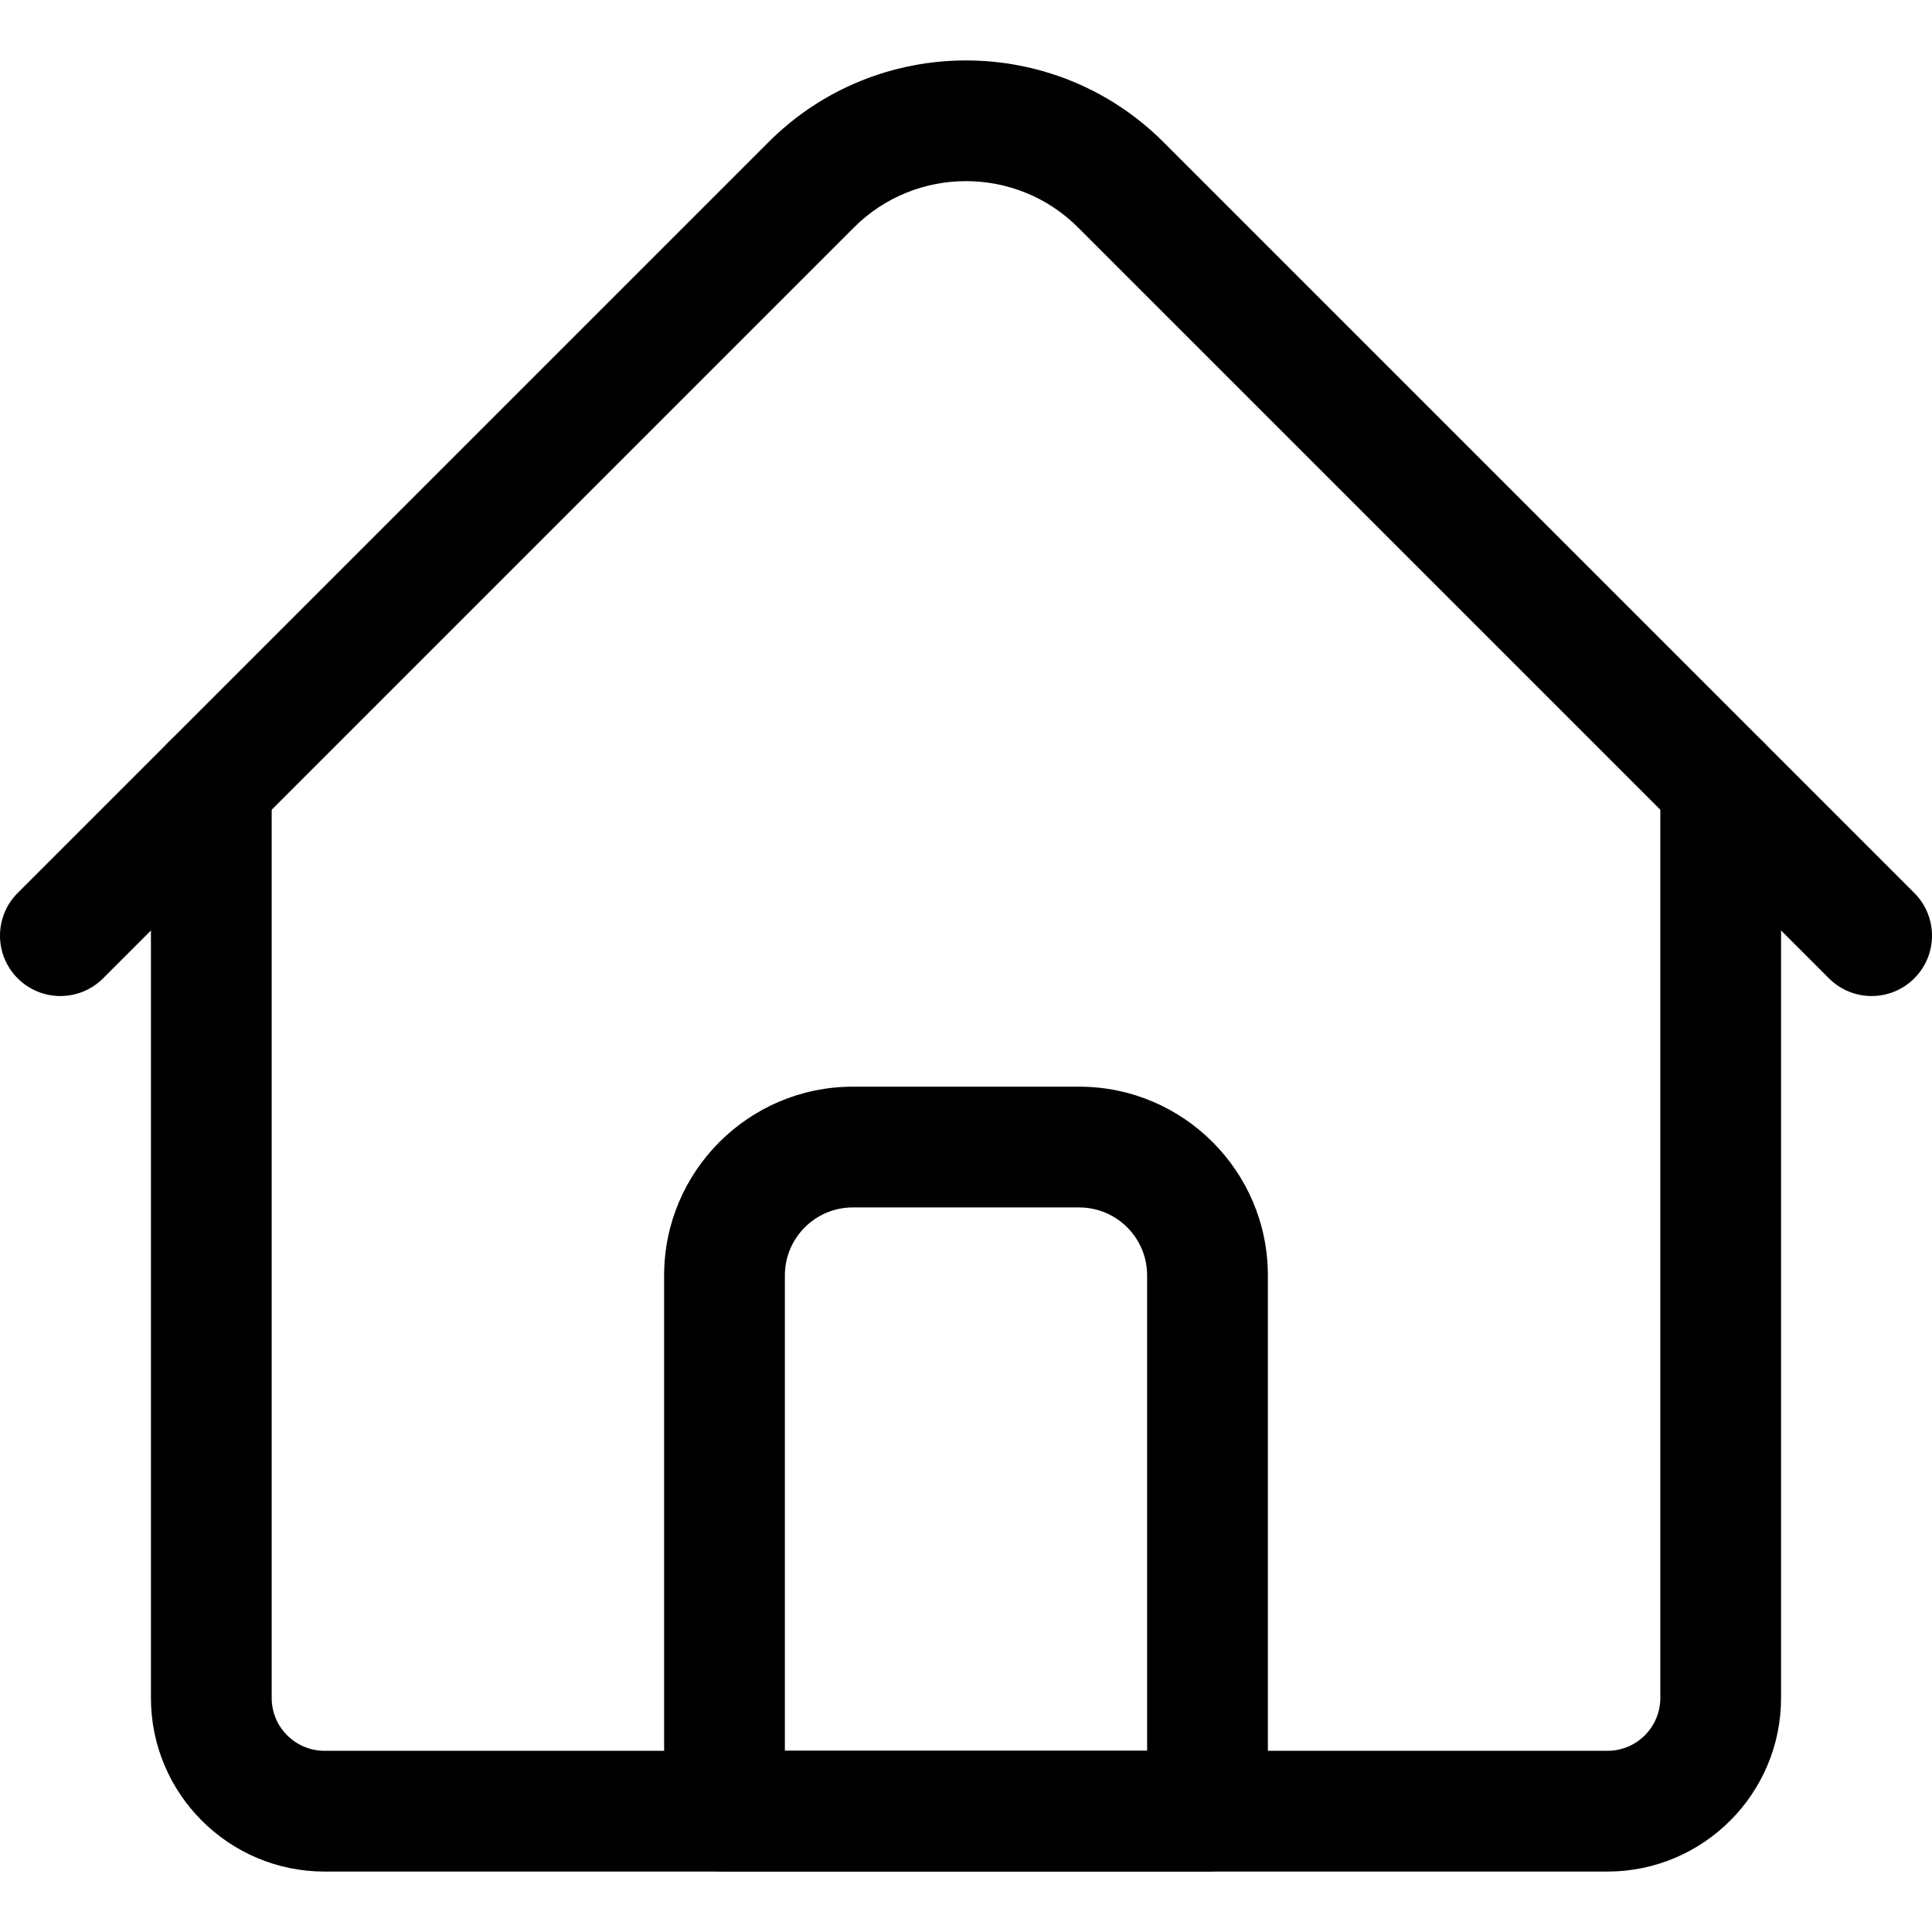
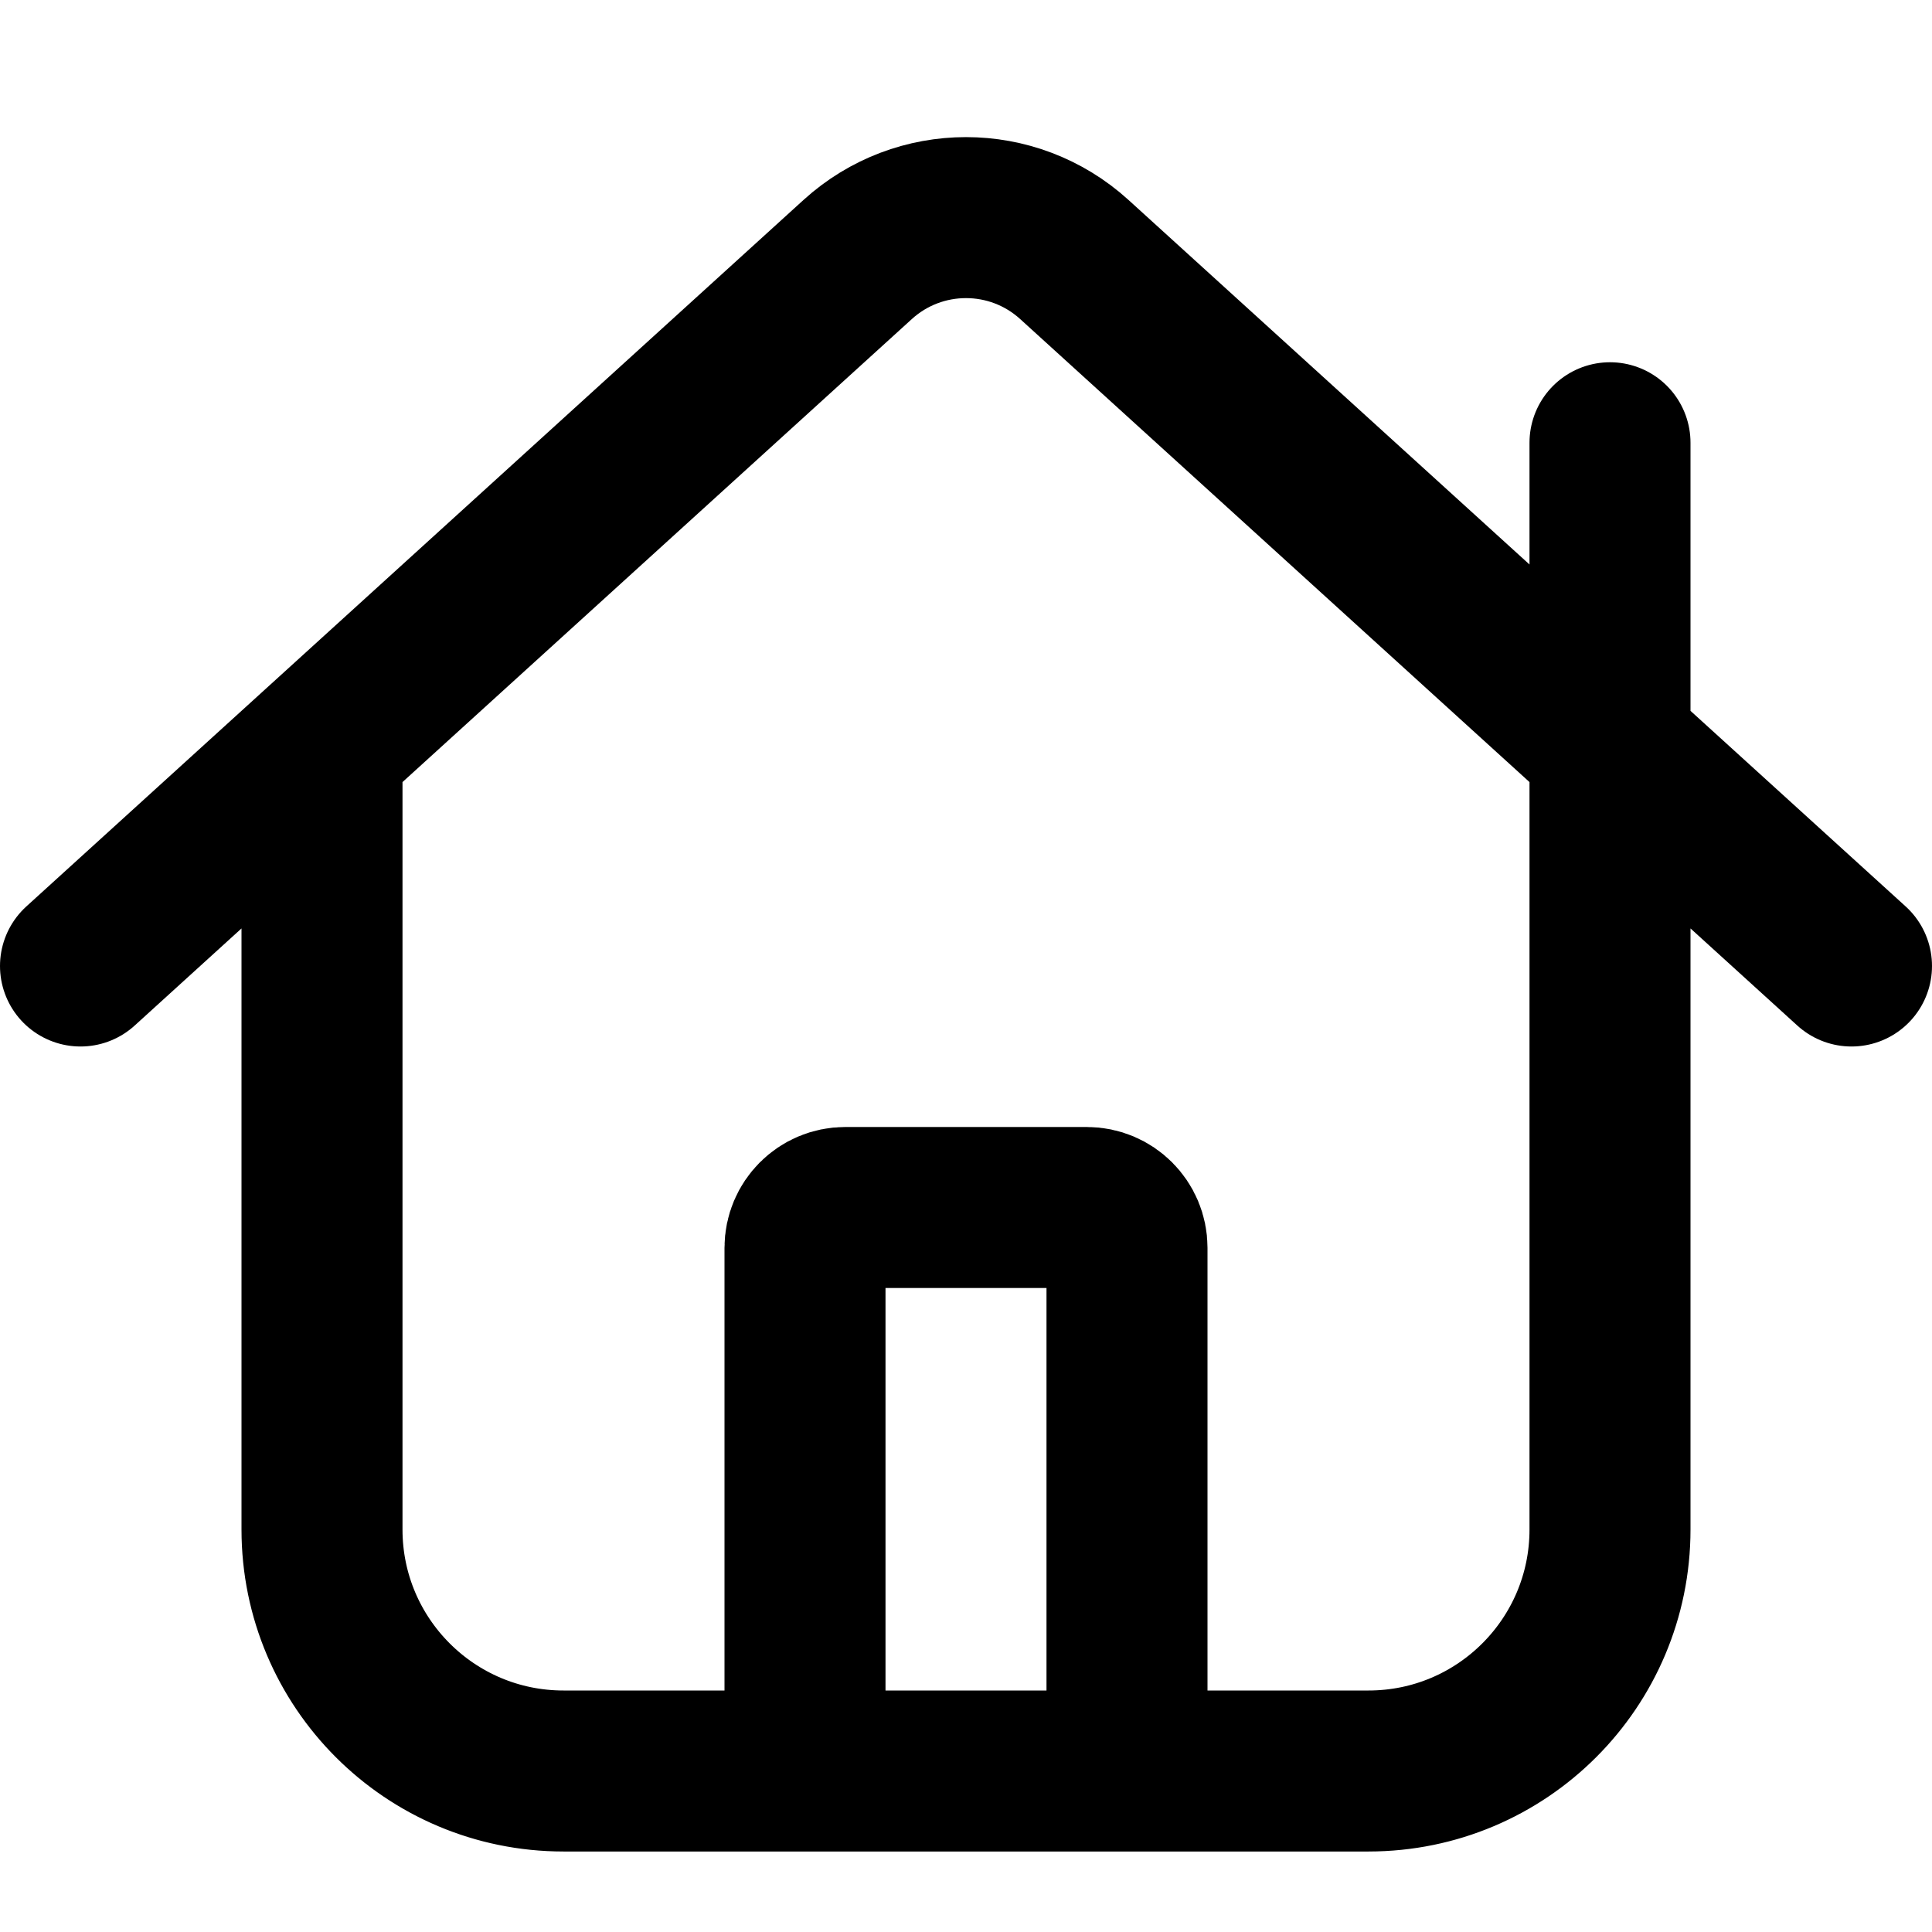
- <svg xmlns="http://www.w3.org/2000/svg" id="Layer_1" enable-background="new 0 0 512 512" height="512" viewBox="0 0 512 512" width="512">
-   <g>
-     <path d="m426 495.983h-340c-25.364 0-46-20.635-46-46v-242.02c0-8.836 7.163-16 16-16s16 7.164 16 16v242.02c0 7.72 6.28 14 14 14h340c7.72 0 14-6.28 14-14v-242.02c0-8.836 7.163-16 16-16s16 7.164 16 16v242.02c0 25.364-20.635 46-46 46z" />
-     <path d="m496 263.958c-4.095 0-8.189-1.562-11.313-4.687l-198.989-198.987c-16.375-16.376-43.02-16.376-59.396 0l-198.988 198.988c-6.248 6.249-16.379 6.249-22.627 0-6.249-6.248-6.249-16.379 0-22.627l198.988-198.989c28.852-28.852 75.799-28.852 104.65 0l198.988 198.988c6.249 6.249 6.249 16.379 0 22.627-3.123 3.125-7.218 4.687-11.313 4.687z" />
-     <path d="m320 495.983h-128c-8.837 0-16-7.164-16-16v-142c0-27.57 22.43-50 50-50h60c27.57 0 50 22.43 50 50v142c0 8.836-7.163 16-16 16zm-112-32h96v-126c0-9.925-8.075-18-18-18h-60c-9.925 0-18 8.075-18 18z" />
-   </g>
+ <svg xmlns="http://www.w3.org/2000/svg" width="24" height="24" viewBox="0 0 24 24" fill="none">
+   <path d="M20 5.5V19C20 20.657 18.657 22 17 22H7C5.343 22 4 20.657 4 19V9.5M1 12L10.655 3.223C11.418 2.53 12.582 2.53 13.345 3.223L23 12M14 15.5V21.8C14 21.911 13.911 22 13.8 22H10.2C10.089 22 10 21.911 10 21.8V15.5C10 15.224 10.224 15 10.5 15H13.5C13.776 15 14 15.224 14 15.5Z" stroke="black" stroke-width="2" stroke-linecap="round" stroke-linejoin="round" />
</svg>
